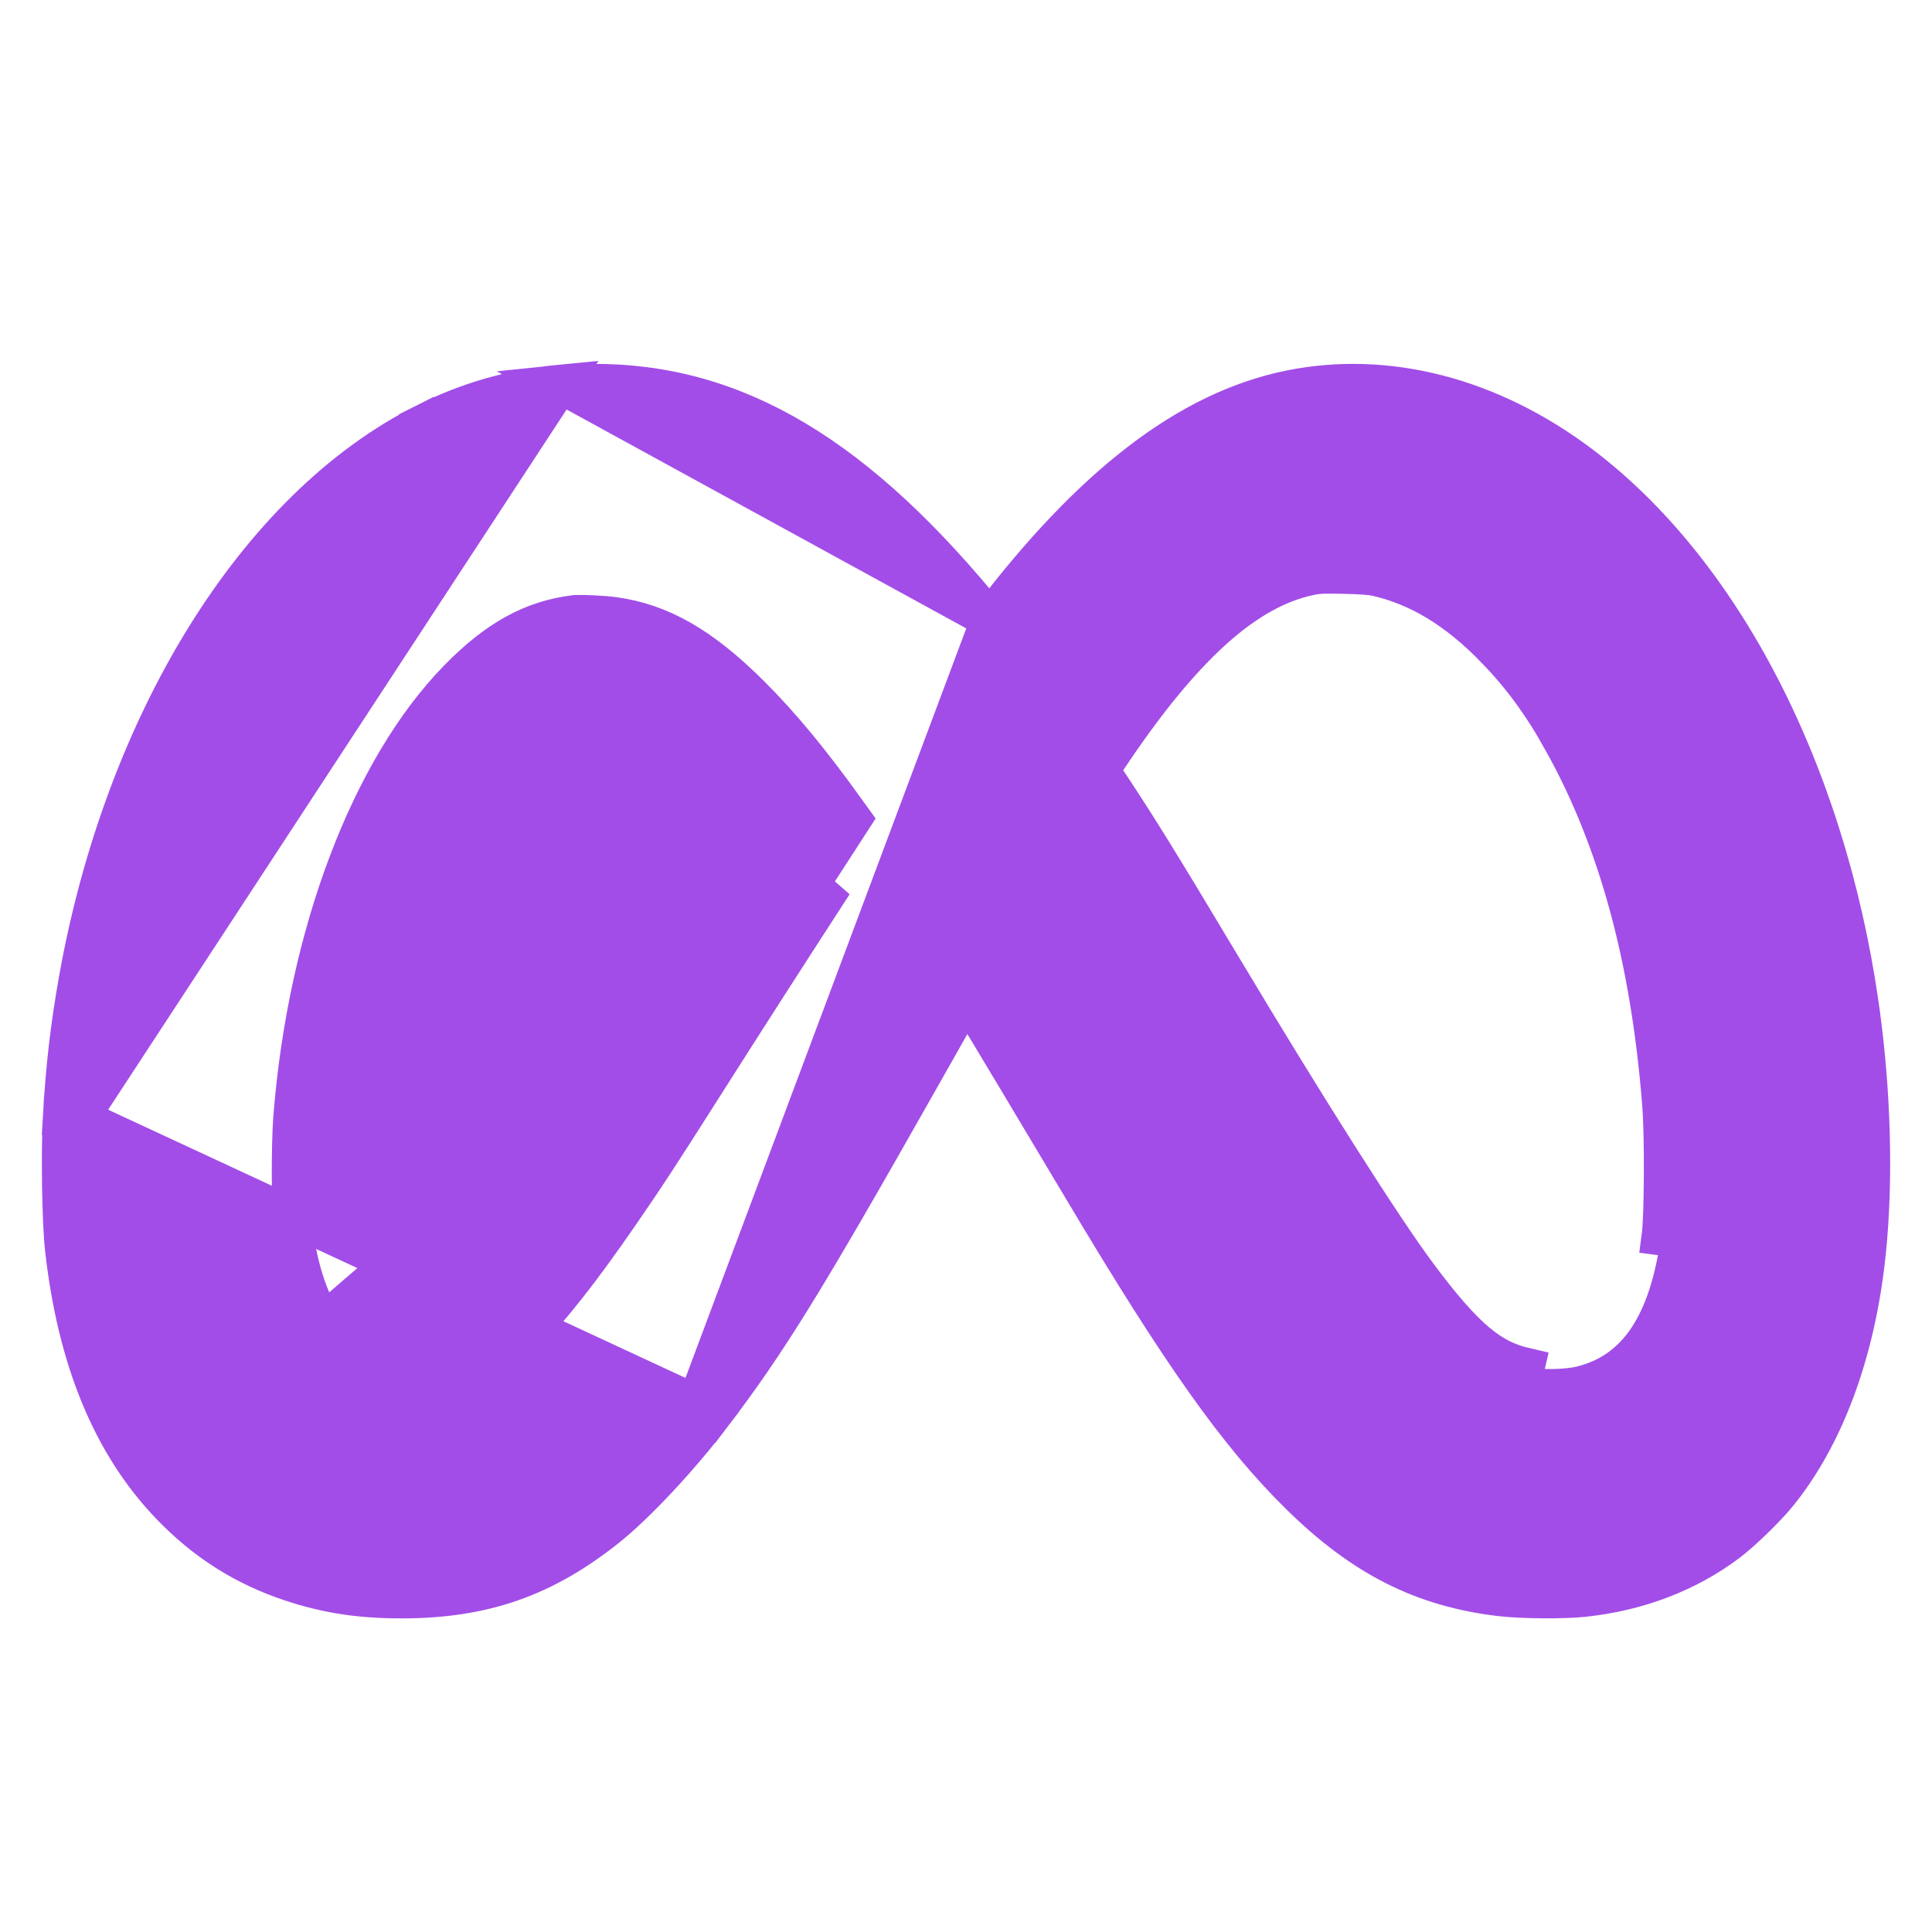
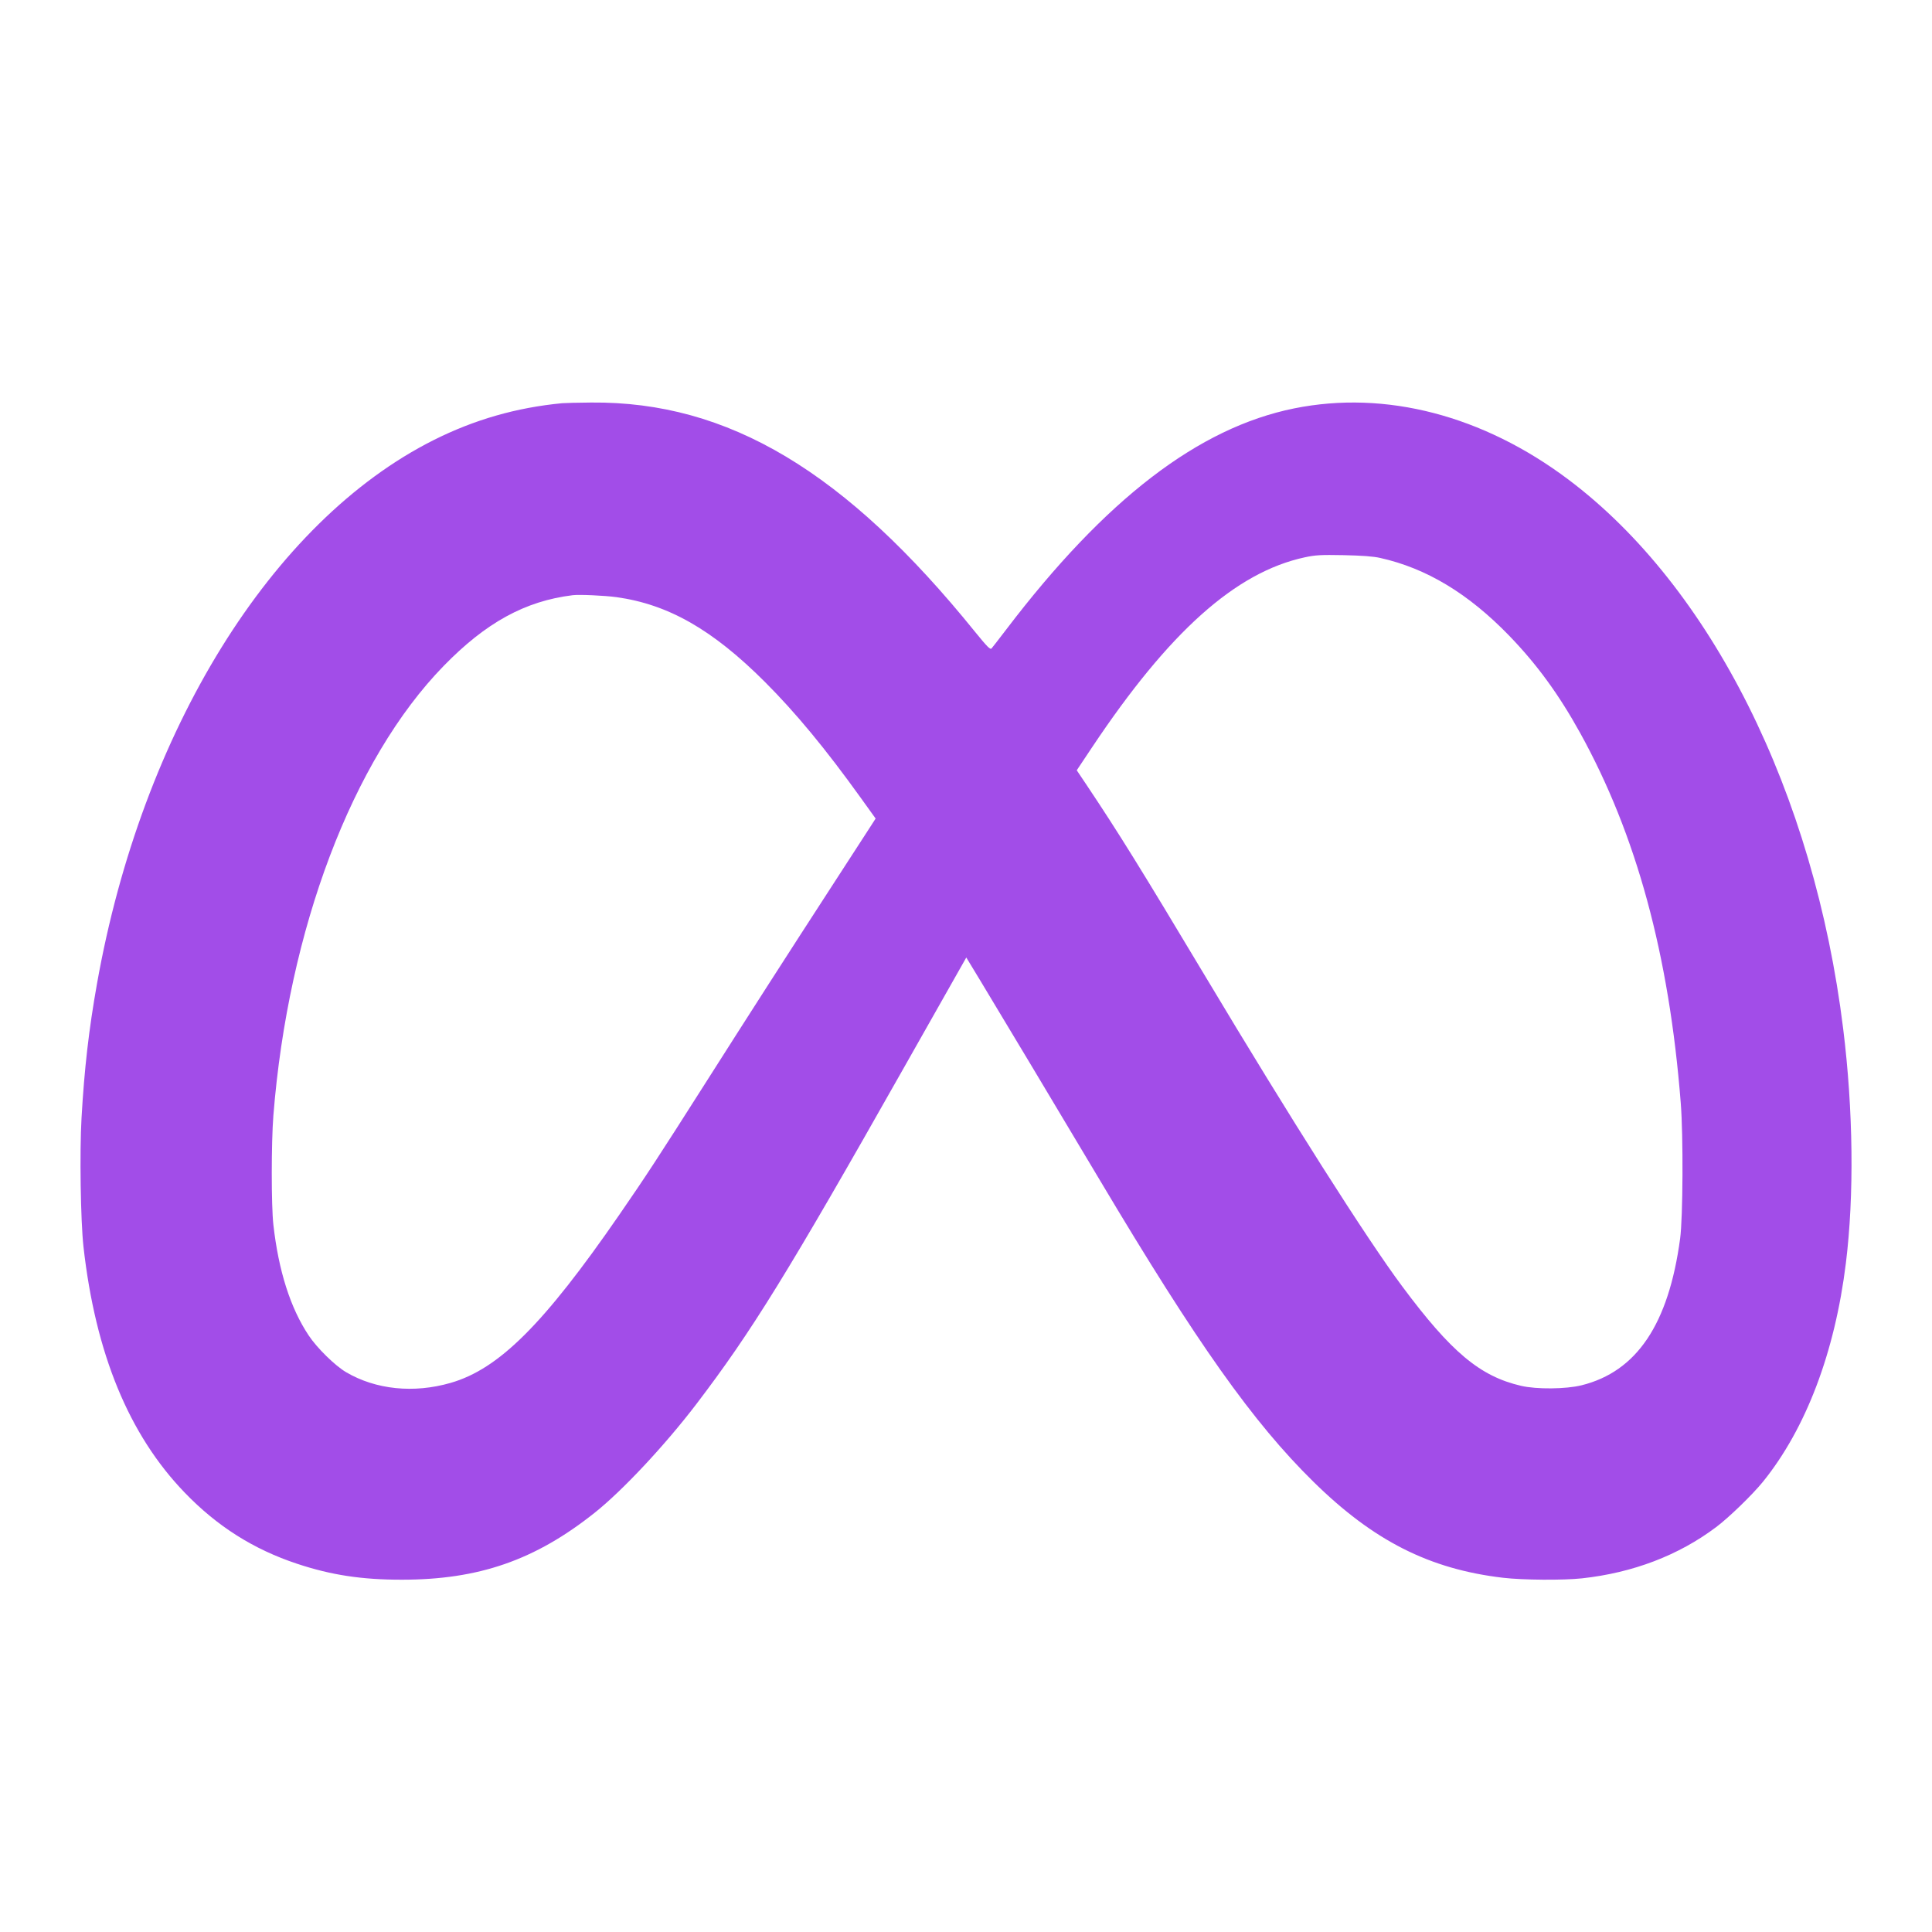
<svg xmlns="http://www.w3.org/2000/svg" width="40" height="40" viewBox="0 0 40 40" fill="none">
-   <mask id="mask0_7_957" style="mask-type:alpha" maskUnits="userSpaceOnUse" x="0" y="7" width="40" height="27">
-     <path d="M1.651 23.143L1.288 23.122C1.347 22.092 1.443 21.263 1.614 20.297C2.557 14.994 5.289 10.518 8.797 8.755L8.977 9.112L8.797 8.755C9.685 8.309 10.601 8.046 11.599 7.95L1.651 23.143ZM1.651 23.143L1.288 23.122C1.247 23.847 1.268 25.294 1.331 25.854C1.585 28.125 2.301 29.901 3.537 31.182C4.256 31.926 5.062 32.437 6.028 32.757C6.776 33.005 7.454 33.107 8.322 33.107C10.003 33.106 11.257 32.672 12.561 31.633C13.171 31.148 14.073 30.18 14.733 29.315L14.415 29.073M1.651 23.143L14.415 29.073M14.415 29.073L14.733 29.315C15.899 27.785 16.656 26.558 19.041 22.342L20.018 20.615C20.461 21.348 21.681 23.387 22.438 24.657C24.441 28.019 25.624 29.698 26.913 30.964C28.211 32.239 29.447 32.872 31.071 33.063C31.507 33.114 32.377 33.121 32.796 33.075C33.916 32.954 34.93 32.569 35.772 31.937C36.062 31.719 36.575 31.221 36.812 30.928C37.761 29.755 38.379 28.1 38.614 26.202C38.792 24.763 38.77 22.966 38.558 21.25C37.946 16.294 35.779 11.916 32.715 9.611C30.868 8.222 28.734 7.656 26.717 8.063C24.593 8.491 22.591 10.063 20.515 12.79L20.515 12.79M14.415 29.073L20.515 12.79M20.515 12.79C20.507 12.8 20.5 12.811 20.492 12.821M20.515 12.79L20.492 12.821M20.492 12.821C17.77 9.458 15.244 7.908 12.237 7.934C11.968 7.936 11.674 7.942 11.599 7.95L20.492 12.821ZM34.389 25.592L34.785 25.645C34.546 27.418 33.887 28.397 32.744 28.681C32.421 28.762 31.812 28.767 31.492 28.692L31.582 28.303C31.582 28.303 31.582 28.303 31.582 28.303C30.88 28.14 30.355 27.742 29.352 26.394C28.629 25.423 27.067 22.966 25.299 20.011C23.955 17.765 23.498 17.029 22.815 16.009L22.815 16.009L22.774 15.948L22.94 15.699C24.53 13.314 25.831 12.204 27.098 11.931L27.098 11.931C27.273 11.893 27.343 11.885 27.812 11.894L27.812 11.894C28.191 11.902 28.389 11.92 28.486 11.941C29.352 12.134 30.156 12.61 30.96 13.441L31.248 13.163L30.96 13.441C31.505 14.004 31.939 14.597 32.363 15.365L32.713 15.171L32.363 15.365C33.496 17.412 34.162 19.844 34.4 22.866C34.425 23.188 34.437 23.768 34.434 24.33C34.431 24.899 34.414 25.405 34.389 25.592ZM7.166 28.41C6.938 28.276 6.562 27.908 6.391 27.65L17.255 18.297C16.324 19.732 15.499 21.017 14.597 22.437C13.624 23.968 13.37 24.357 12.821 25.152C11.255 27.421 10.327 28.345 9.327 28.633C8.565 28.852 7.781 28.771 7.166 28.41ZM9.216 28.248C8.547 28.441 7.878 28.364 7.369 28.065C7.296 28.023 7.172 27.923 7.037 27.791C6.904 27.661 6.789 27.526 6.724 27.428L6.724 27.428C6.392 26.93 6.16 26.227 6.057 25.313L5.66 25.358L6.057 25.313C6.017 24.951 6.016 23.67 6.059 23.127L6.059 23.127C6.361 19.325 7.671 15.918 9.47 14.069C10.299 13.217 11.032 12.828 11.905 12.72C11.905 12.72 11.906 12.72 11.906 12.72C11.907 12.72 11.917 12.719 11.938 12.719C11.959 12.718 11.986 12.717 12.019 12.718C12.085 12.718 12.165 12.72 12.251 12.724C12.425 12.732 12.603 12.745 12.706 12.76C13.665 12.893 14.505 13.355 15.549 14.398L15.815 14.131L15.549 14.398C16.169 15.018 16.77 15.742 17.495 16.751L17.645 16.959C17.521 17.151 17.23 17.6 16.919 18.079L17.24 18.287L16.919 18.079C15.988 19.516 15.162 20.801 14.259 22.223C13.287 23.752 13.036 24.136 12.492 24.925L12.803 25.14L12.492 24.925C10.915 27.209 10.06 28.006 9.216 28.248Z" fill="#A24DE8" stroke="#A24DE8" stroke-width="0.8" />
+   <mask id="mask0_256_1232" style="mask-type:alpha" maskUnits="userSpaceOnUse" x="1" y="8" width="38" height="25">
+     <path fill-rule="evenodd" clip-rule="evenodd" d="M11.637 8.348C10.688 8.439 9.82 8.689 8.977 9.112C5.623 10.797 2.938 15.134 2.008 20.367C1.839 21.316 1.746 22.129 1.688 23.145C1.647 23.854 1.669 25.277 1.728 25.81C1.976 28.023 2.668 29.705 3.825 30.904C4.499 31.603 5.251 32.078 6.154 32.377C6.857 32.61 7.491 32.707 8.322 32.706C9.914 32.706 11.079 32.301 12.312 31.32C12.888 30.862 13.767 29.922 14.415 29.073C15.563 27.567 16.307 26.362 18.692 22.145L20.006 19.824L20.291 20.294C20.661 20.904 21.981 23.108 22.782 24.452C24.783 27.812 25.944 29.451 27.194 30.679C28.437 31.901 29.593 32.486 31.118 32.666C31.526 32.714 32.365 32.72 32.753 32.678C33.807 32.563 34.752 32.203 35.531 31.617C35.794 31.42 36.284 30.945 36.501 30.677C37.39 29.577 37.989 28 38.217 26.152C38.39 24.752 38.37 22.988 38.161 21.299C37.558 16.413 35.426 12.15 32.474 9.93C30.704 8.599 28.684 8.074 26.796 8.455C24.814 8.855 22.887 10.334 20.834 13.032C20.684 13.228 20.547 13.405 20.529 13.425C20.502 13.455 20.439 13.391 20.191 13.086C17.503 9.759 15.077 8.309 12.241 8.334C11.962 8.336 11.69 8.343 11.637 8.348ZM28.573 11.551C29.532 11.764 30.402 12.289 31.248 13.163C31.819 13.754 32.273 14.376 32.713 15.171C33.88 17.28 34.558 19.771 34.798 22.835C34.852 23.514 34.844 25.21 34.785 25.645C34.546 27.417 33.887 28.397 32.744 28.681C32.421 28.761 31.812 28.767 31.492 28.692C30.642 28.495 30.045 27.995 29.031 26.632C28.294 25.643 26.723 23.169 24.956 20.216C23.612 17.972 23.16 17.243 22.483 16.231L22.293 15.948L22.607 15.477C24.206 13.079 25.583 11.848 27.013 11.539C27.237 11.491 27.345 11.485 27.82 11.494C28.197 11.502 28.432 11.519 28.573 11.551ZM12.761 12.363C13.835 12.512 14.75 13.034 15.832 14.114C16.472 14.754 17.087 15.497 17.82 16.517L18.129 16.947L18.039 17.087C17.989 17.164 17.637 17.709 17.255 18.297C16.324 19.732 15.499 21.017 14.597 22.437C13.624 23.967 13.37 24.357 12.821 25.152C11.255 27.421 10.327 28.345 9.327 28.632C8.565 28.851 7.781 28.771 7.166 28.41C6.938 28.276 6.562 27.908 6.391 27.649C6.012 27.081 5.767 26.31 5.66 25.357C5.615 24.962 5.616 23.654 5.66 23.095C5.967 19.239 7.296 15.729 9.183 13.79C10.059 12.89 10.871 12.444 11.857 12.323C11.993 12.306 12.518 12.33 12.761 12.363Z" fill="#A24DE8" />
  </mask>
-   <g mask="url(#mask0_7_957)">
+   <g mask="url(#mask0_256_1232)">
    <rect width="40" height="40" fill="#A24DE8" />
  </g>
</svg>
